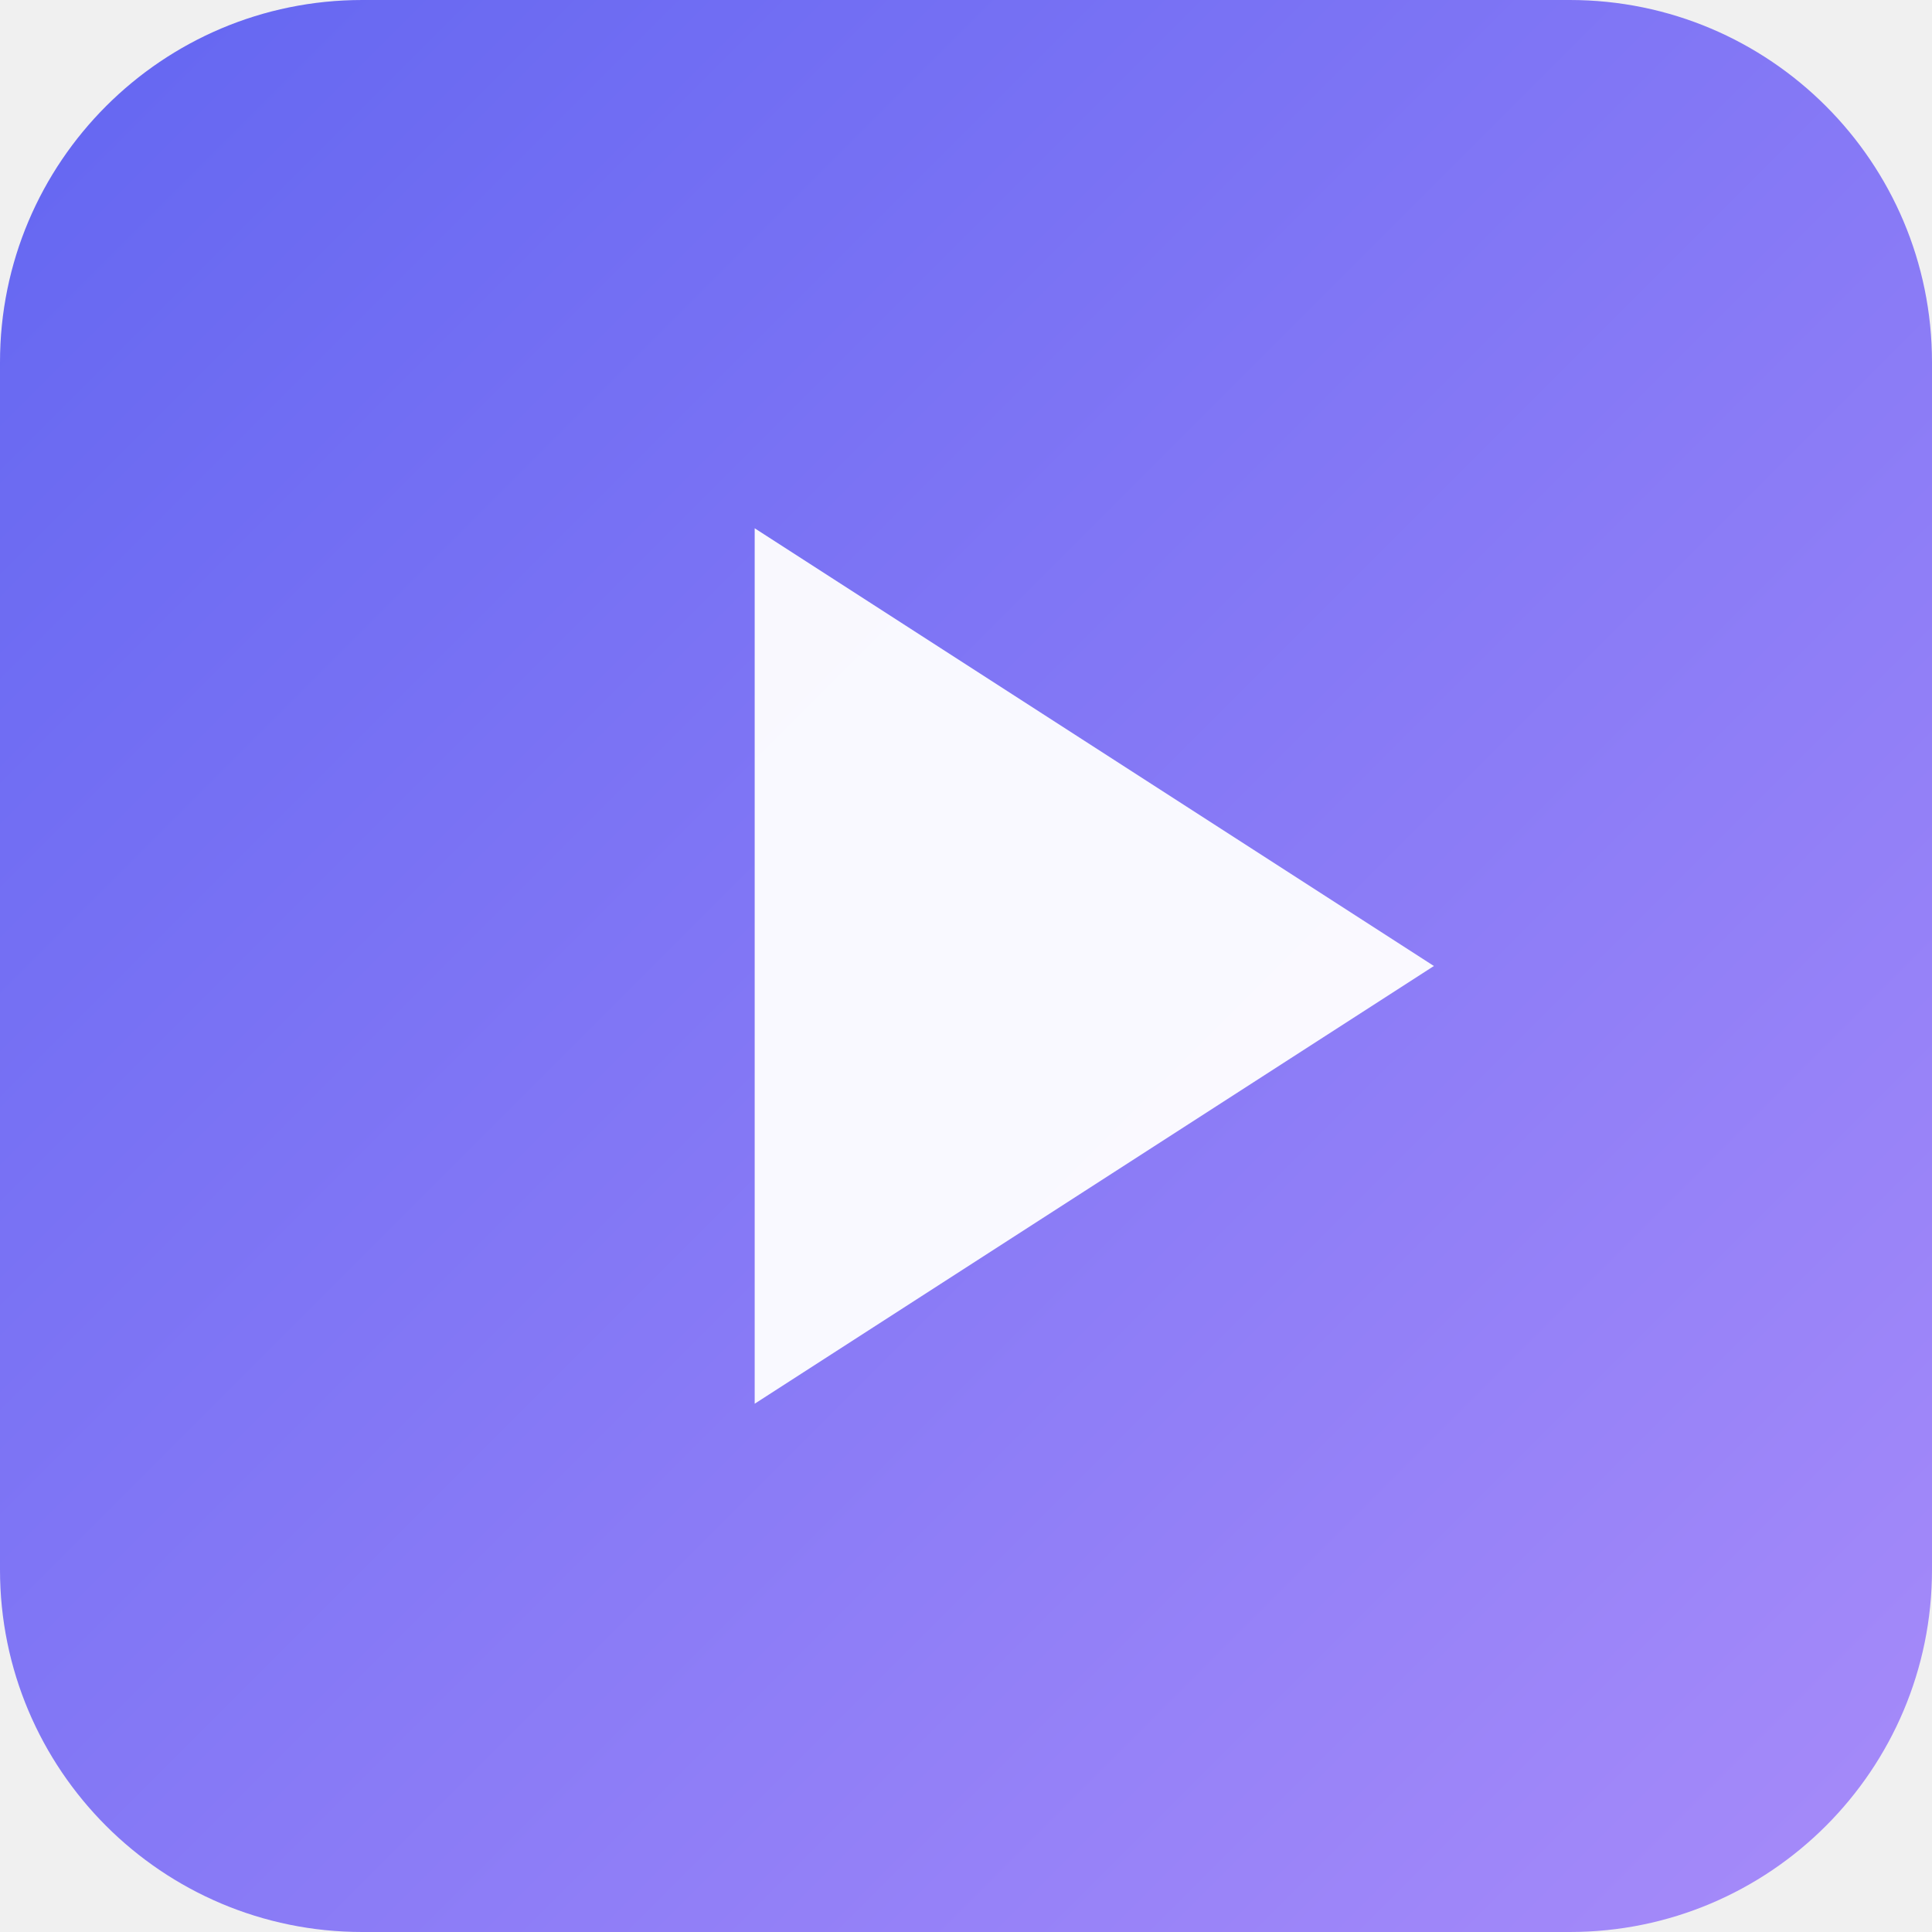
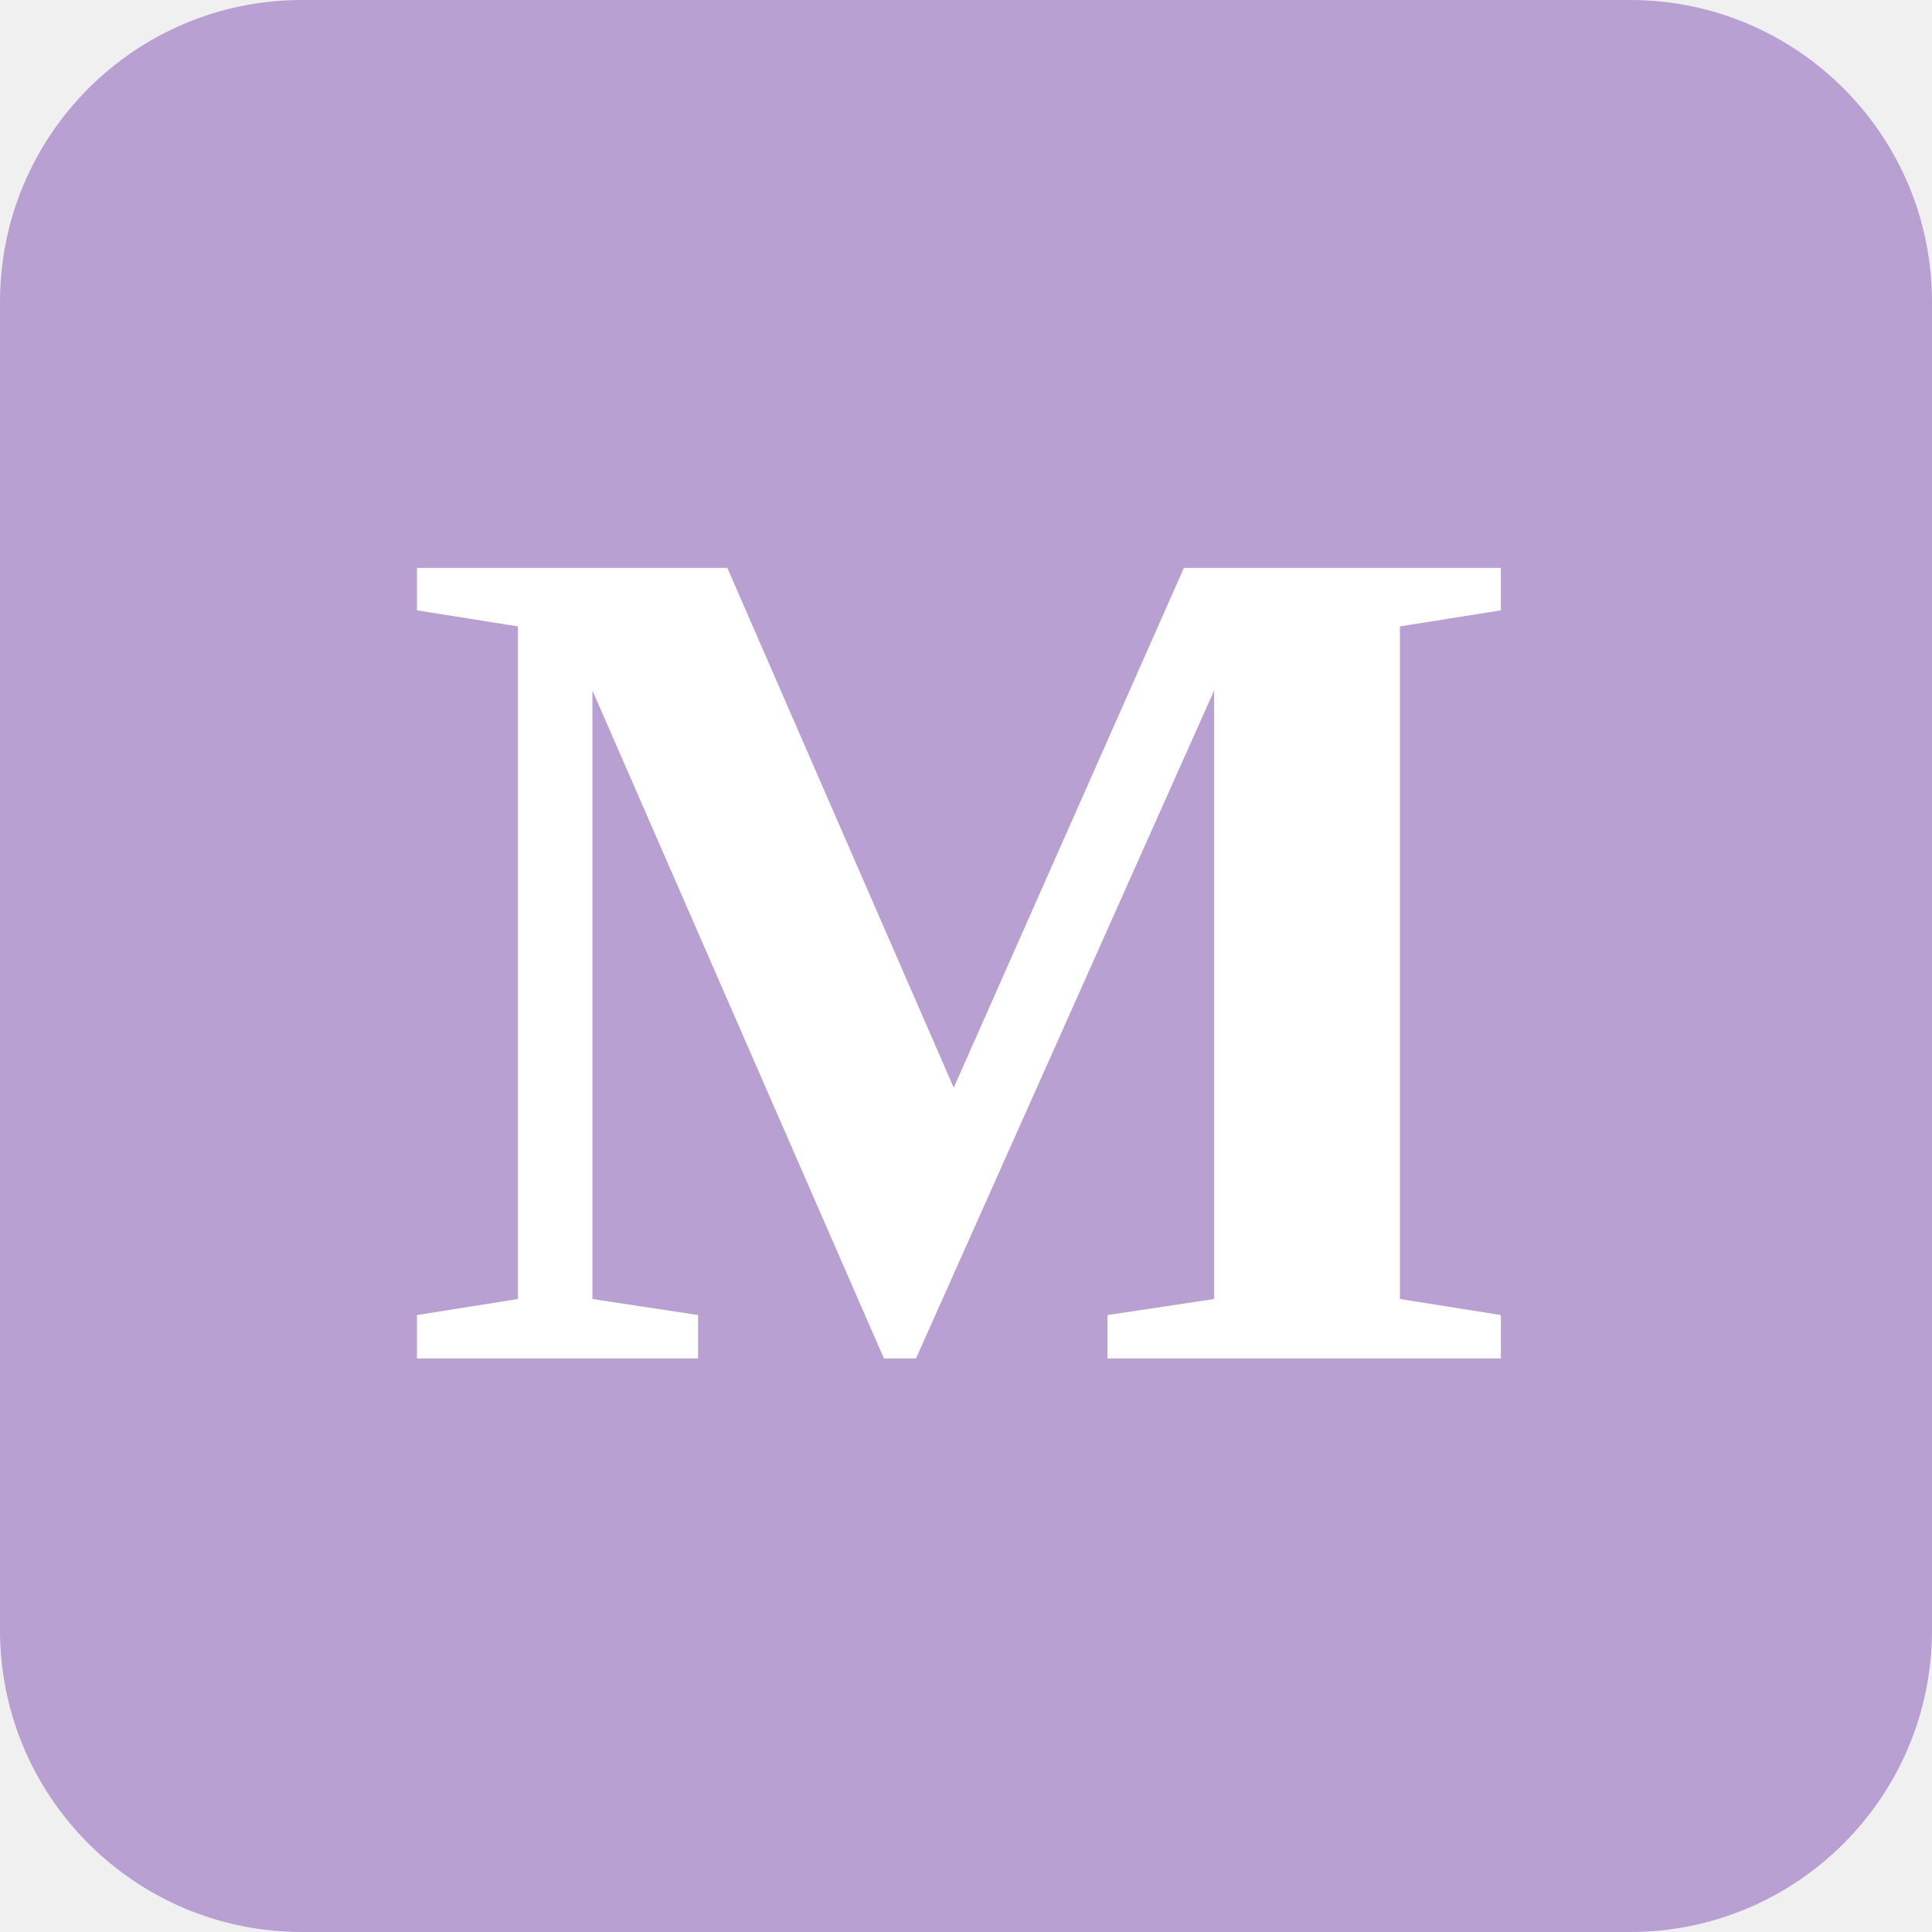
- <svg xmlns="http://www.w3.org/2000/svg" width="512" height="512" viewBox="0 0 512 512">
-   <defs>
-     <linearGradient id="bg" x1="0" y1="0" x2="512" y2="512" gradientUnits="userSpaceOnUse">
-       <stop offset="0%" stop-color="#6366f1" />
-       <stop offset="100%" stop-color="#a78bfa" />
-     </linearGradient>
-   </defs>
-   <rect width="512" height="512" rx="96" fill="url(#bg)" />
-   <polygon points="200,140 380,256 200,372" fill="white" opacity="0.95" />
+ <svg xmlns="http://www.w3.org/2000/svg" viewBox="0 0 32 32">
+   <rect width="32" height="32" rx="5" fill="#B8A0D2" />
+   <text x="16" y="22.5" text-anchor="middle" font-family="Georgia,'Times New Roman',serif" font-size="20" font-weight="bold" fill="white">M</text>
</svg>
